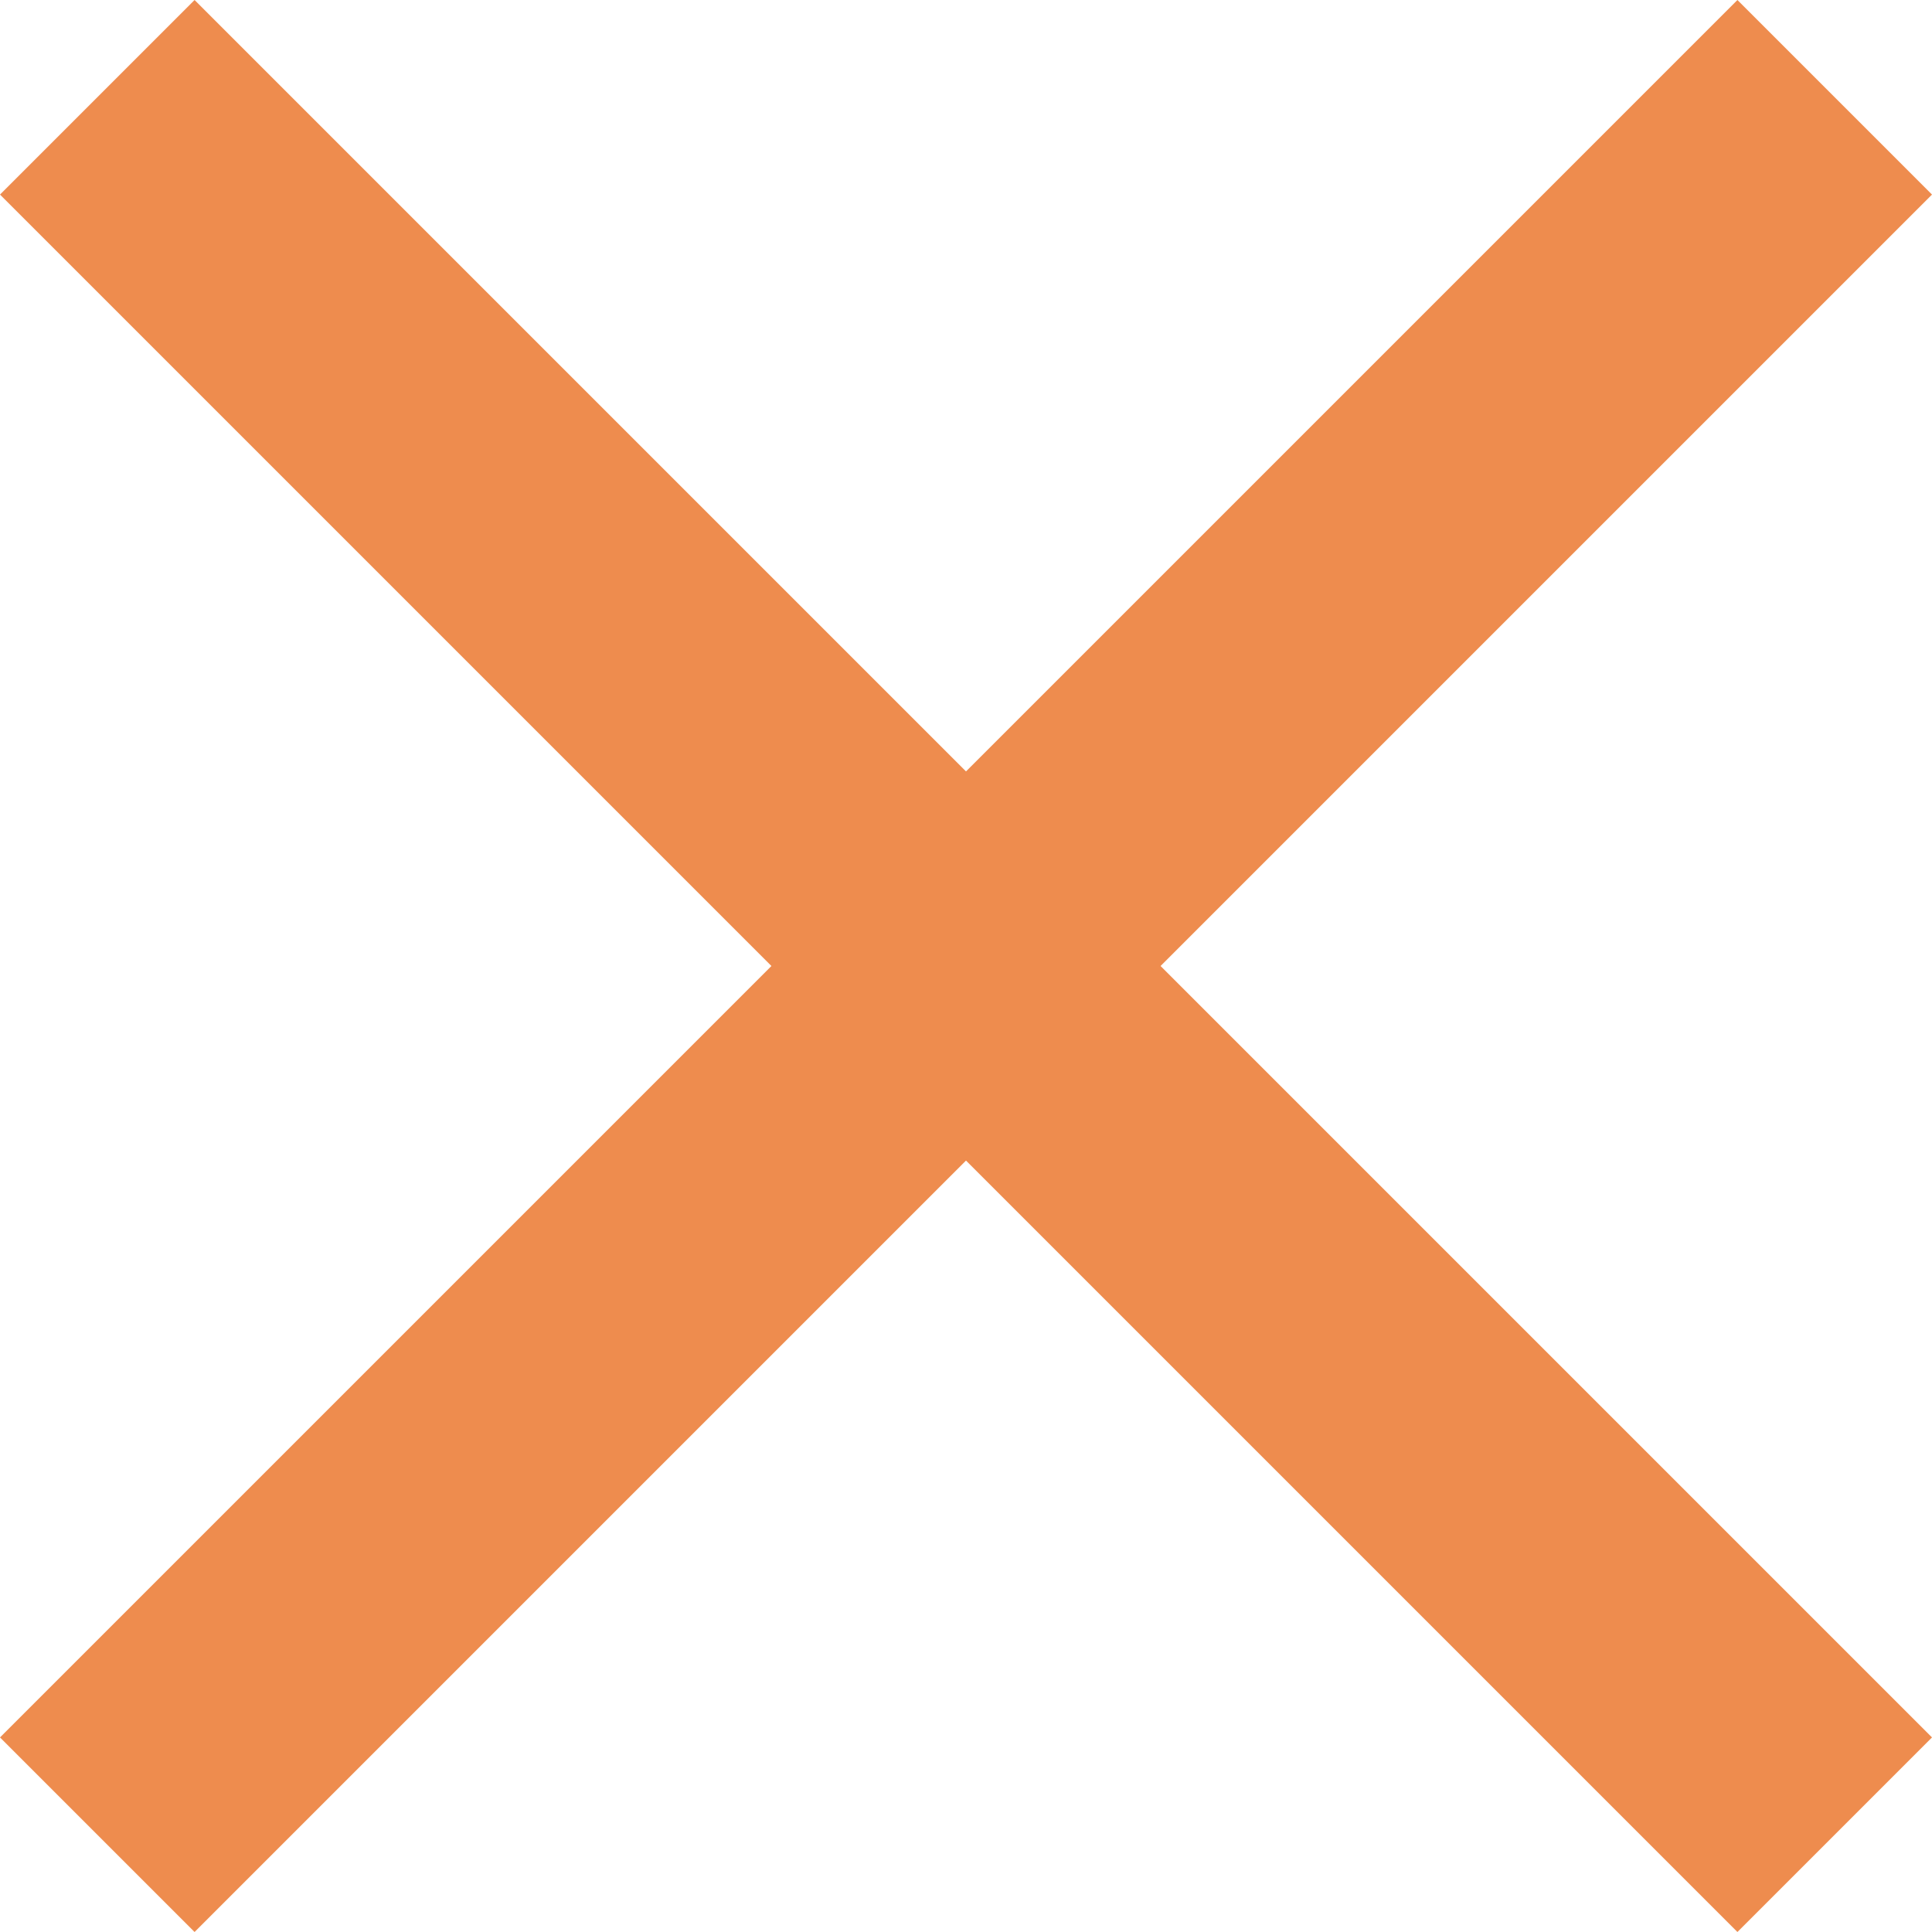
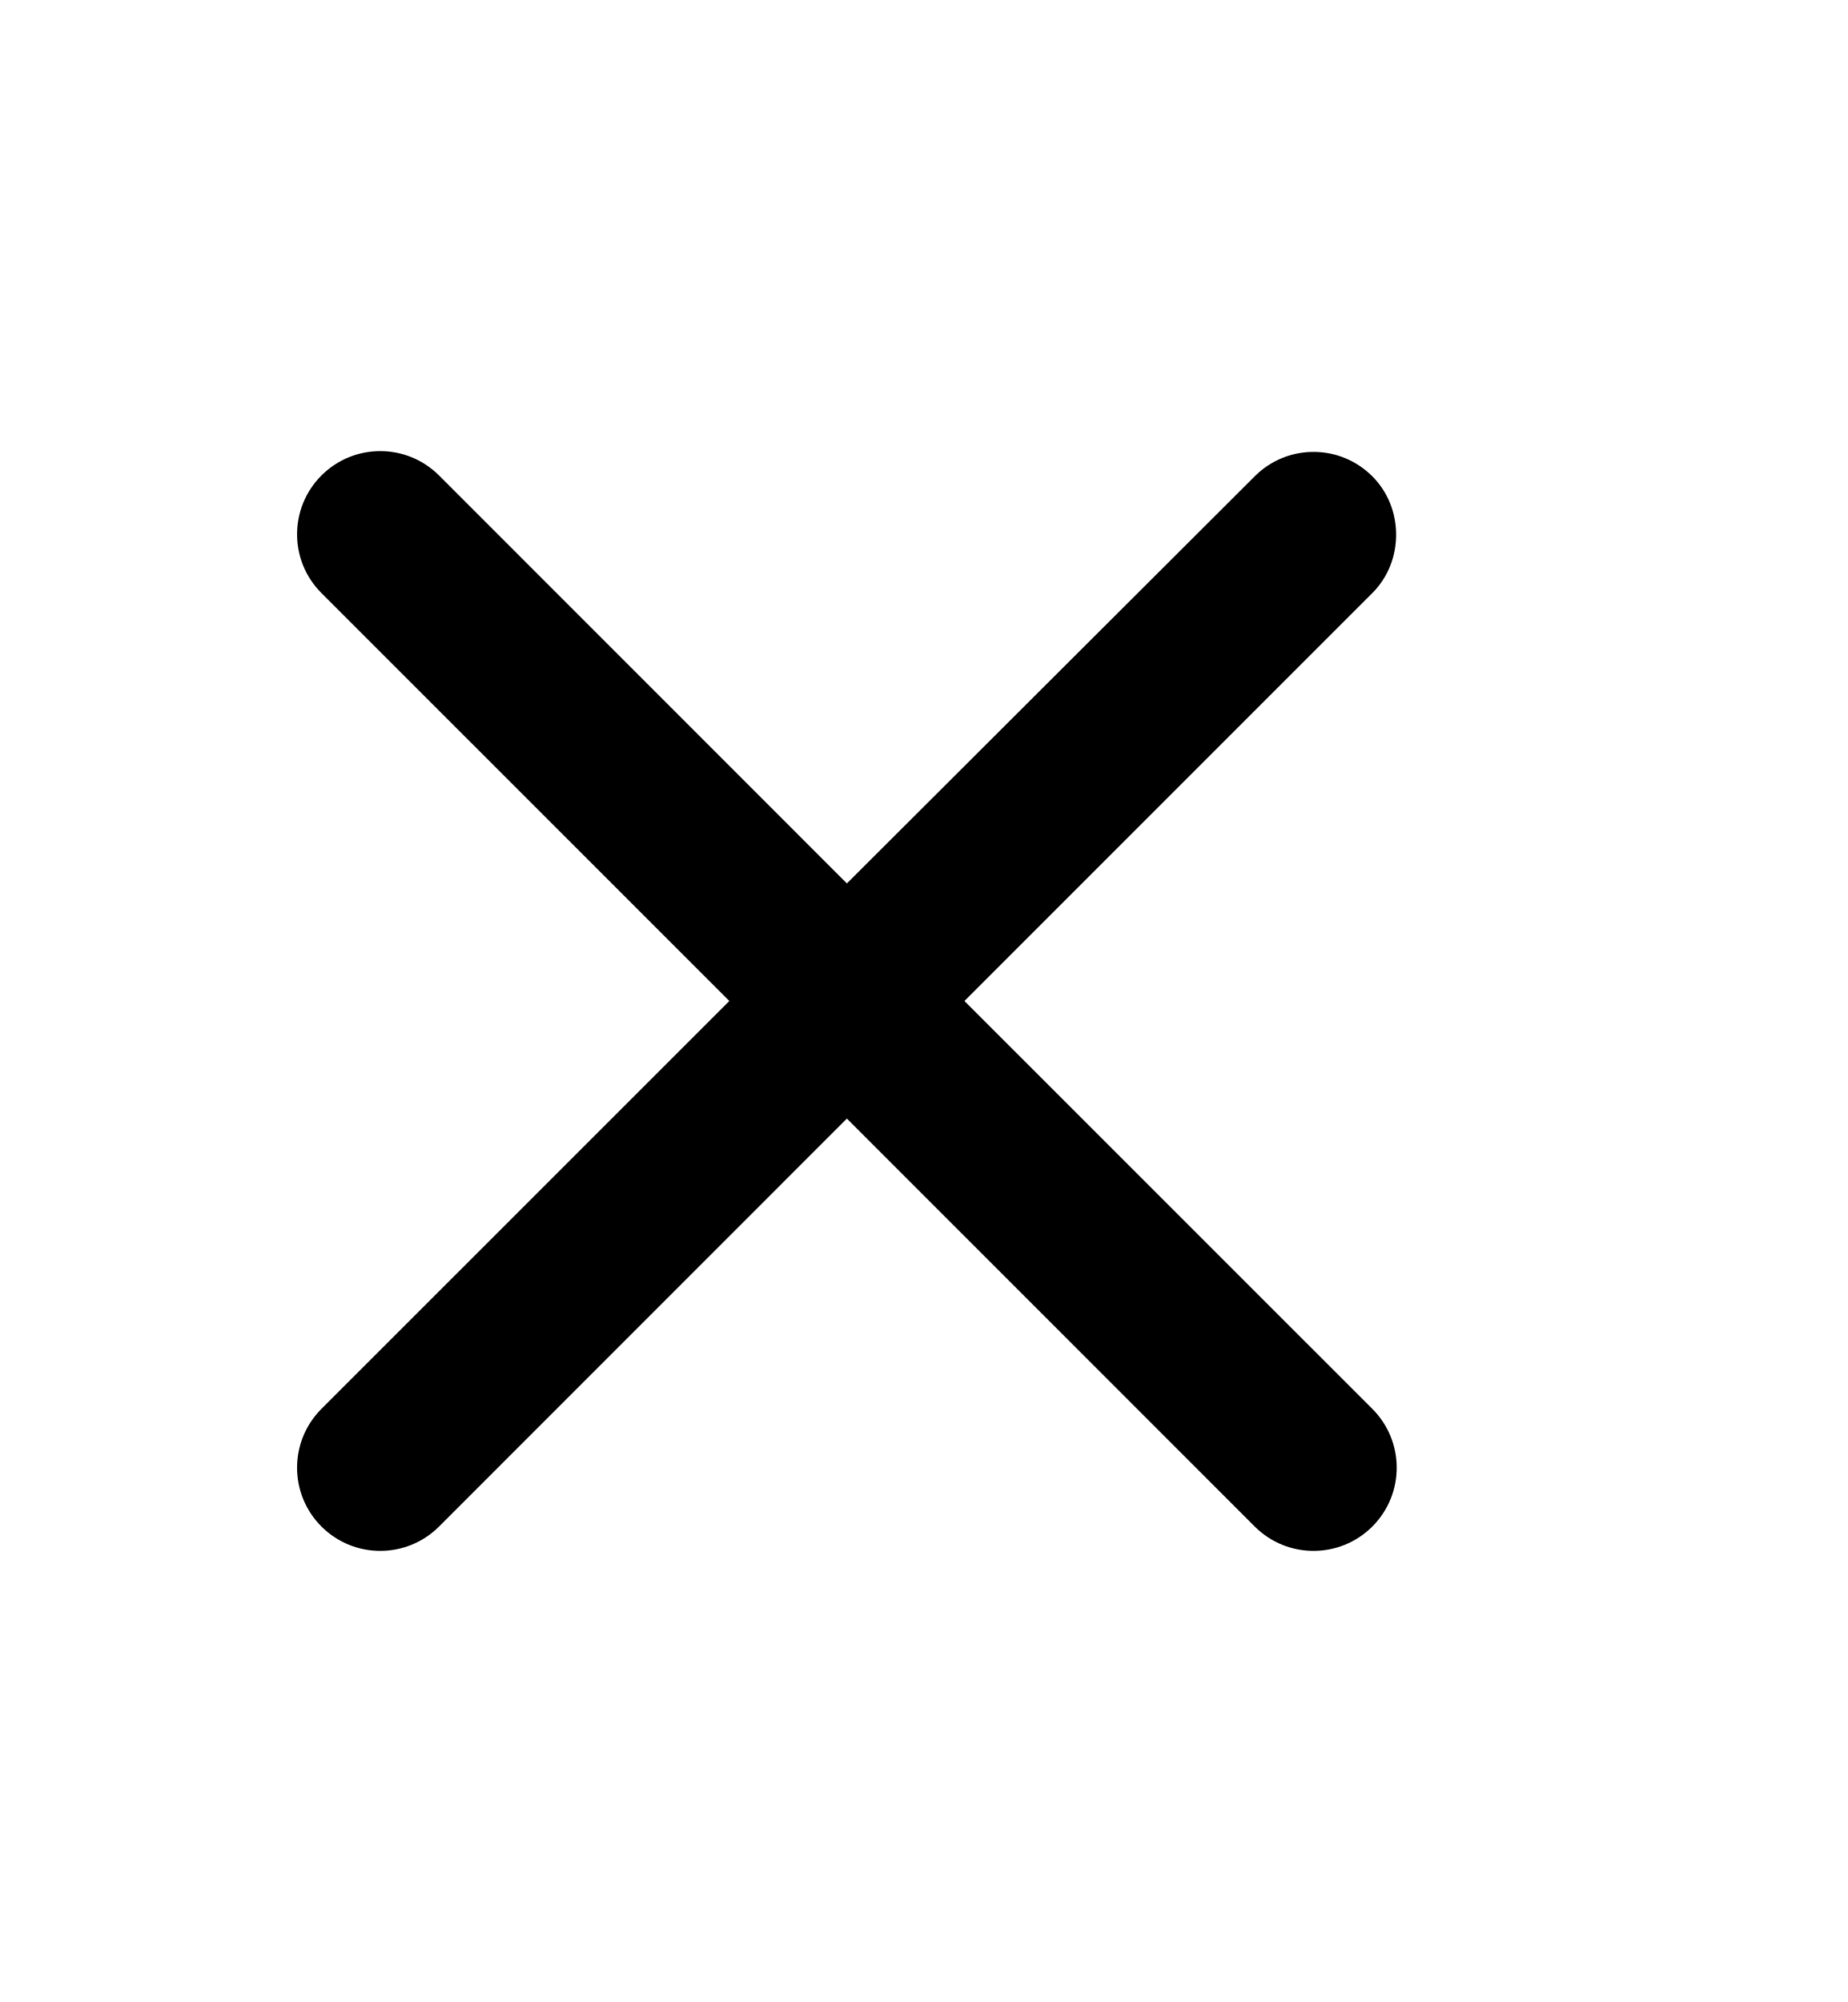
- <svg xmlns="http://www.w3.org/2000/svg" width="14" height="14" viewBox="0 0 14 14">
-   <polygon fill="#EE8C4E" points="14 1.41 12.59 0 7 5.59 1.41 0 0 1.41 5.59 7 0 12.59 1.41 14 7 8.41 12.59 14 14 12.59 8.41 7" />
+ <svg xmlns="http://www.w3.org/2000/svg" width="24" height="26" viewBox="0 0 24 26" fill="currentColor">
+   <path d="M17.825 6.186C17.402 5.763 16.72 5.763 16.297 6.186L11 11.473L5.703 6.175C5.28 5.753 4.598 5.753 4.175 6.175C3.753 6.598 3.753 7.28 4.175 7.702L9.473 13L4.175 18.297C3.753 18.72 3.753 19.402 4.175 19.825C4.598 20.247 5.28 20.247 5.703 19.825L11 14.527L16.297 19.825C16.72 20.247 17.402 20.247 17.825 19.825C18.247 19.402 18.247 18.72 17.825 18.297L12.527 13L17.825 7.702C18.237 7.291 18.237 6.598 17.825 6.186Z" />
</svg>
